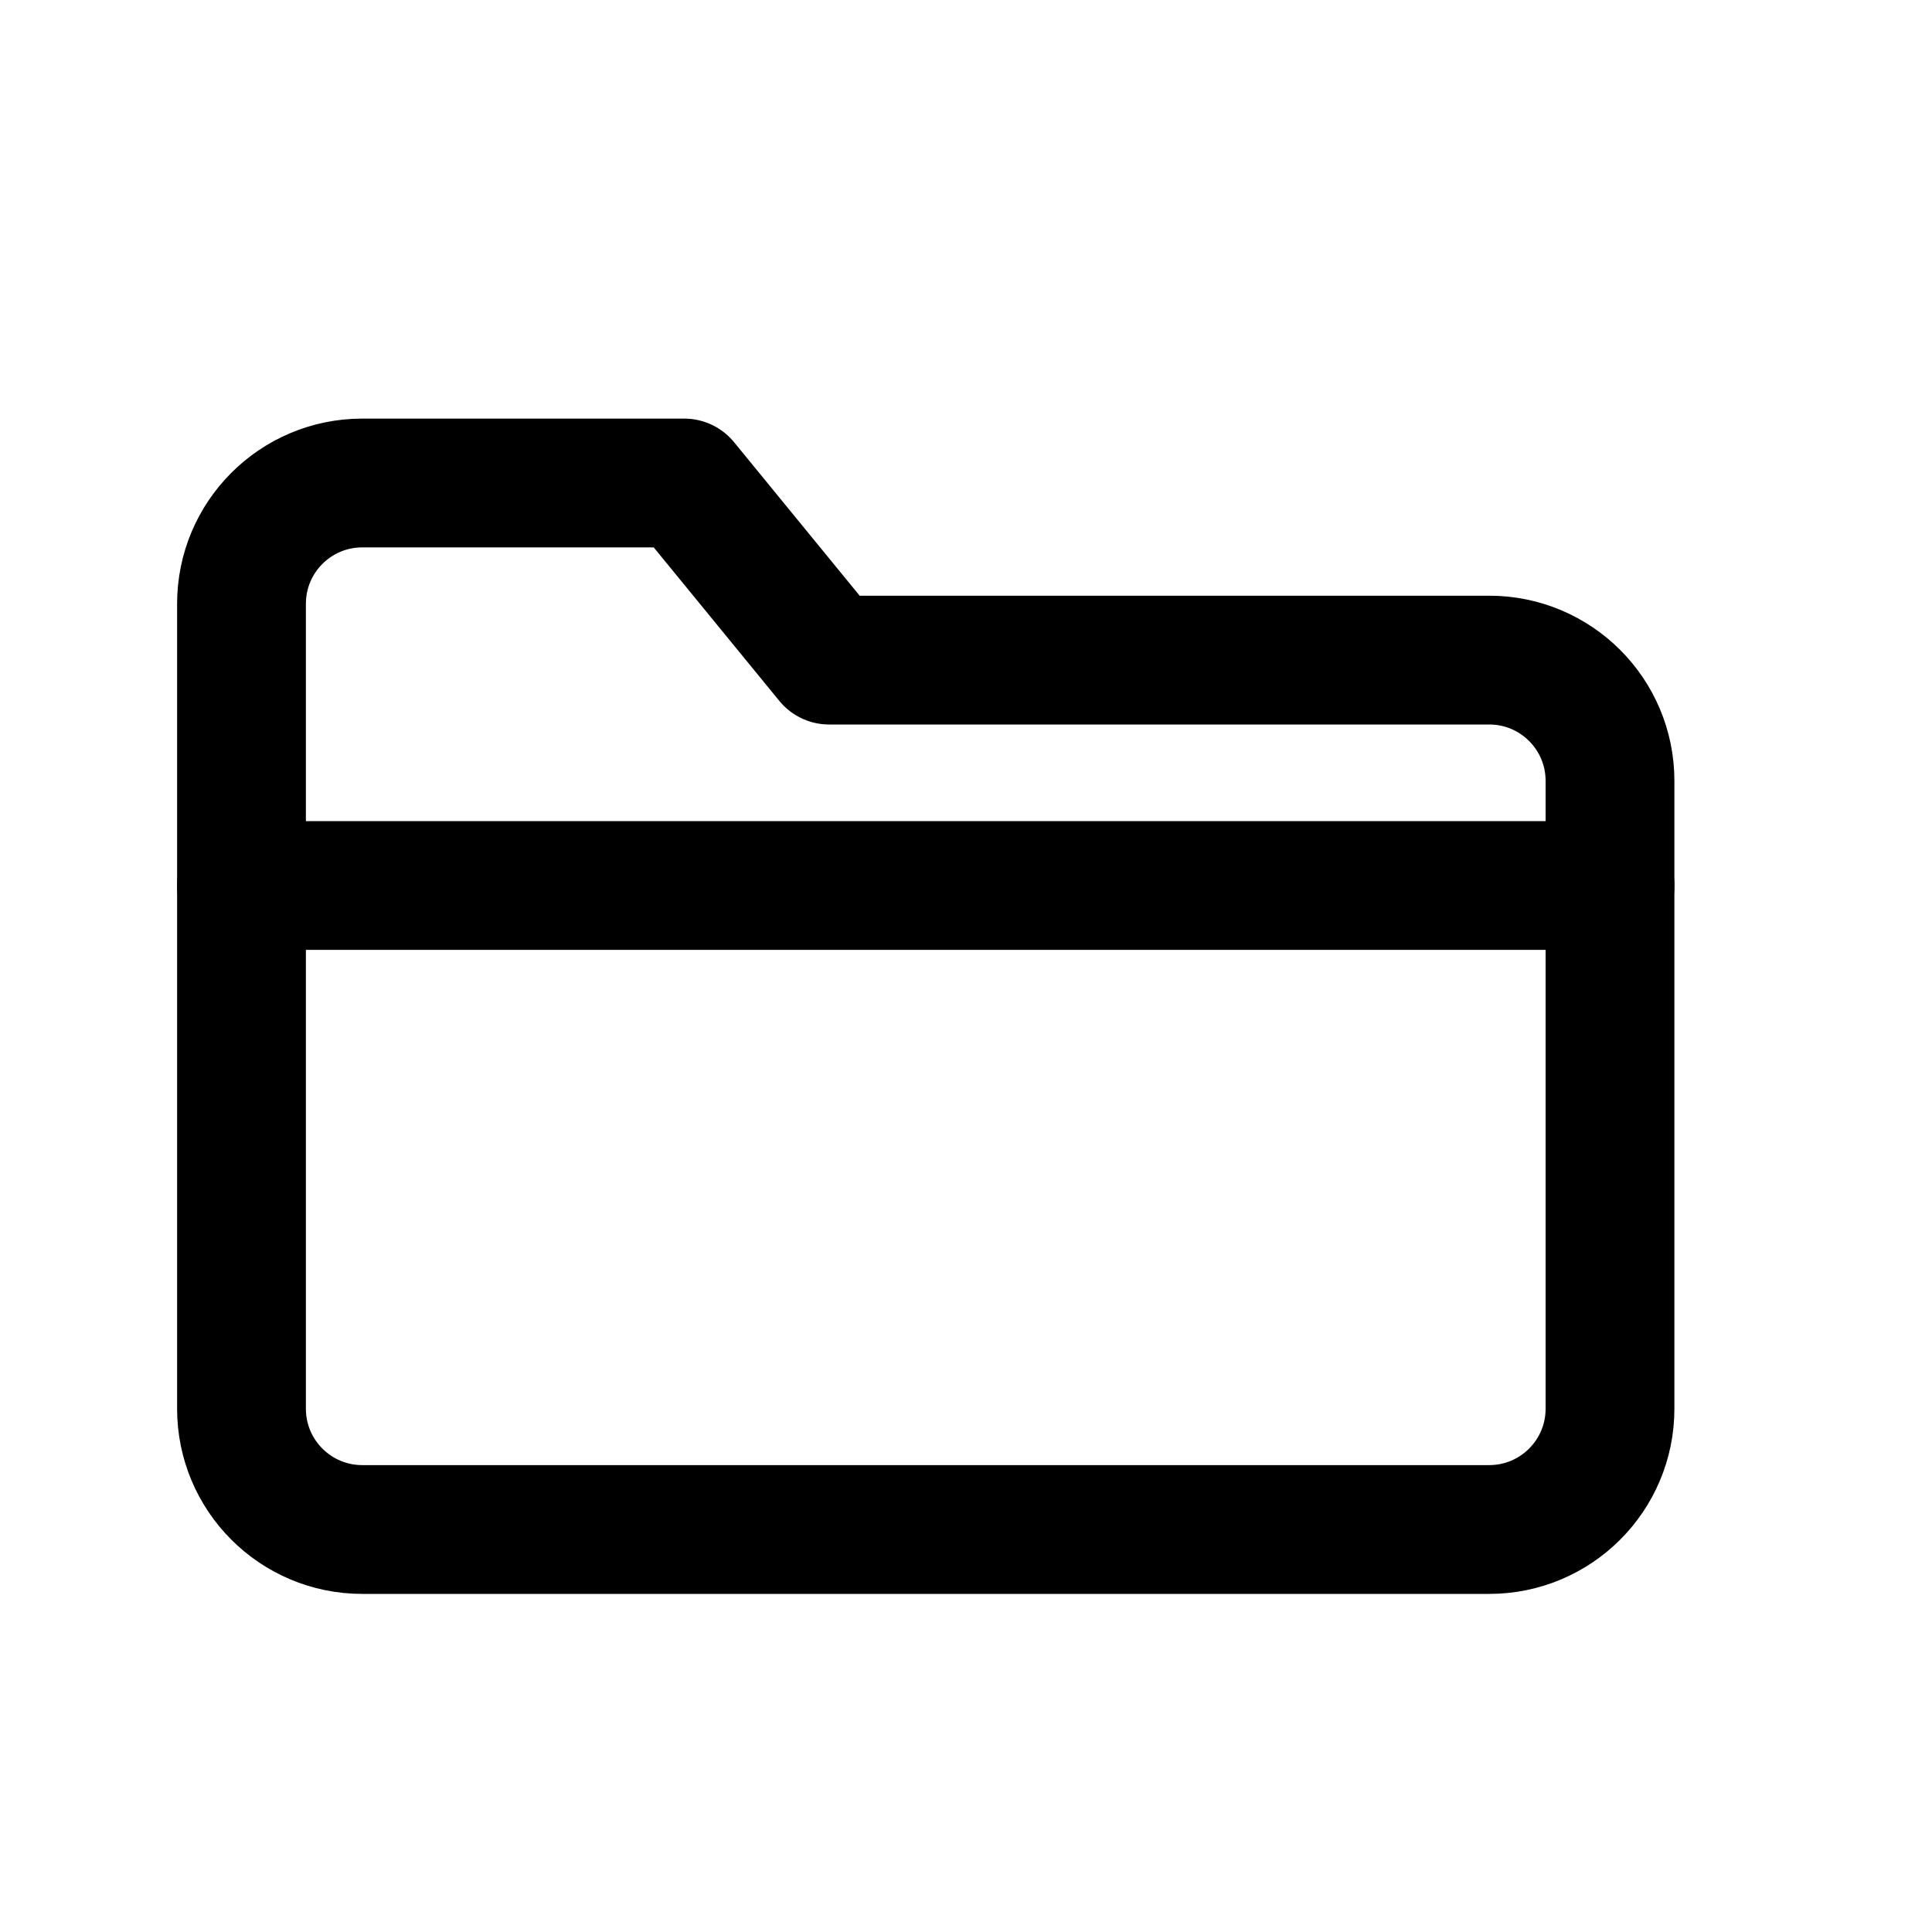
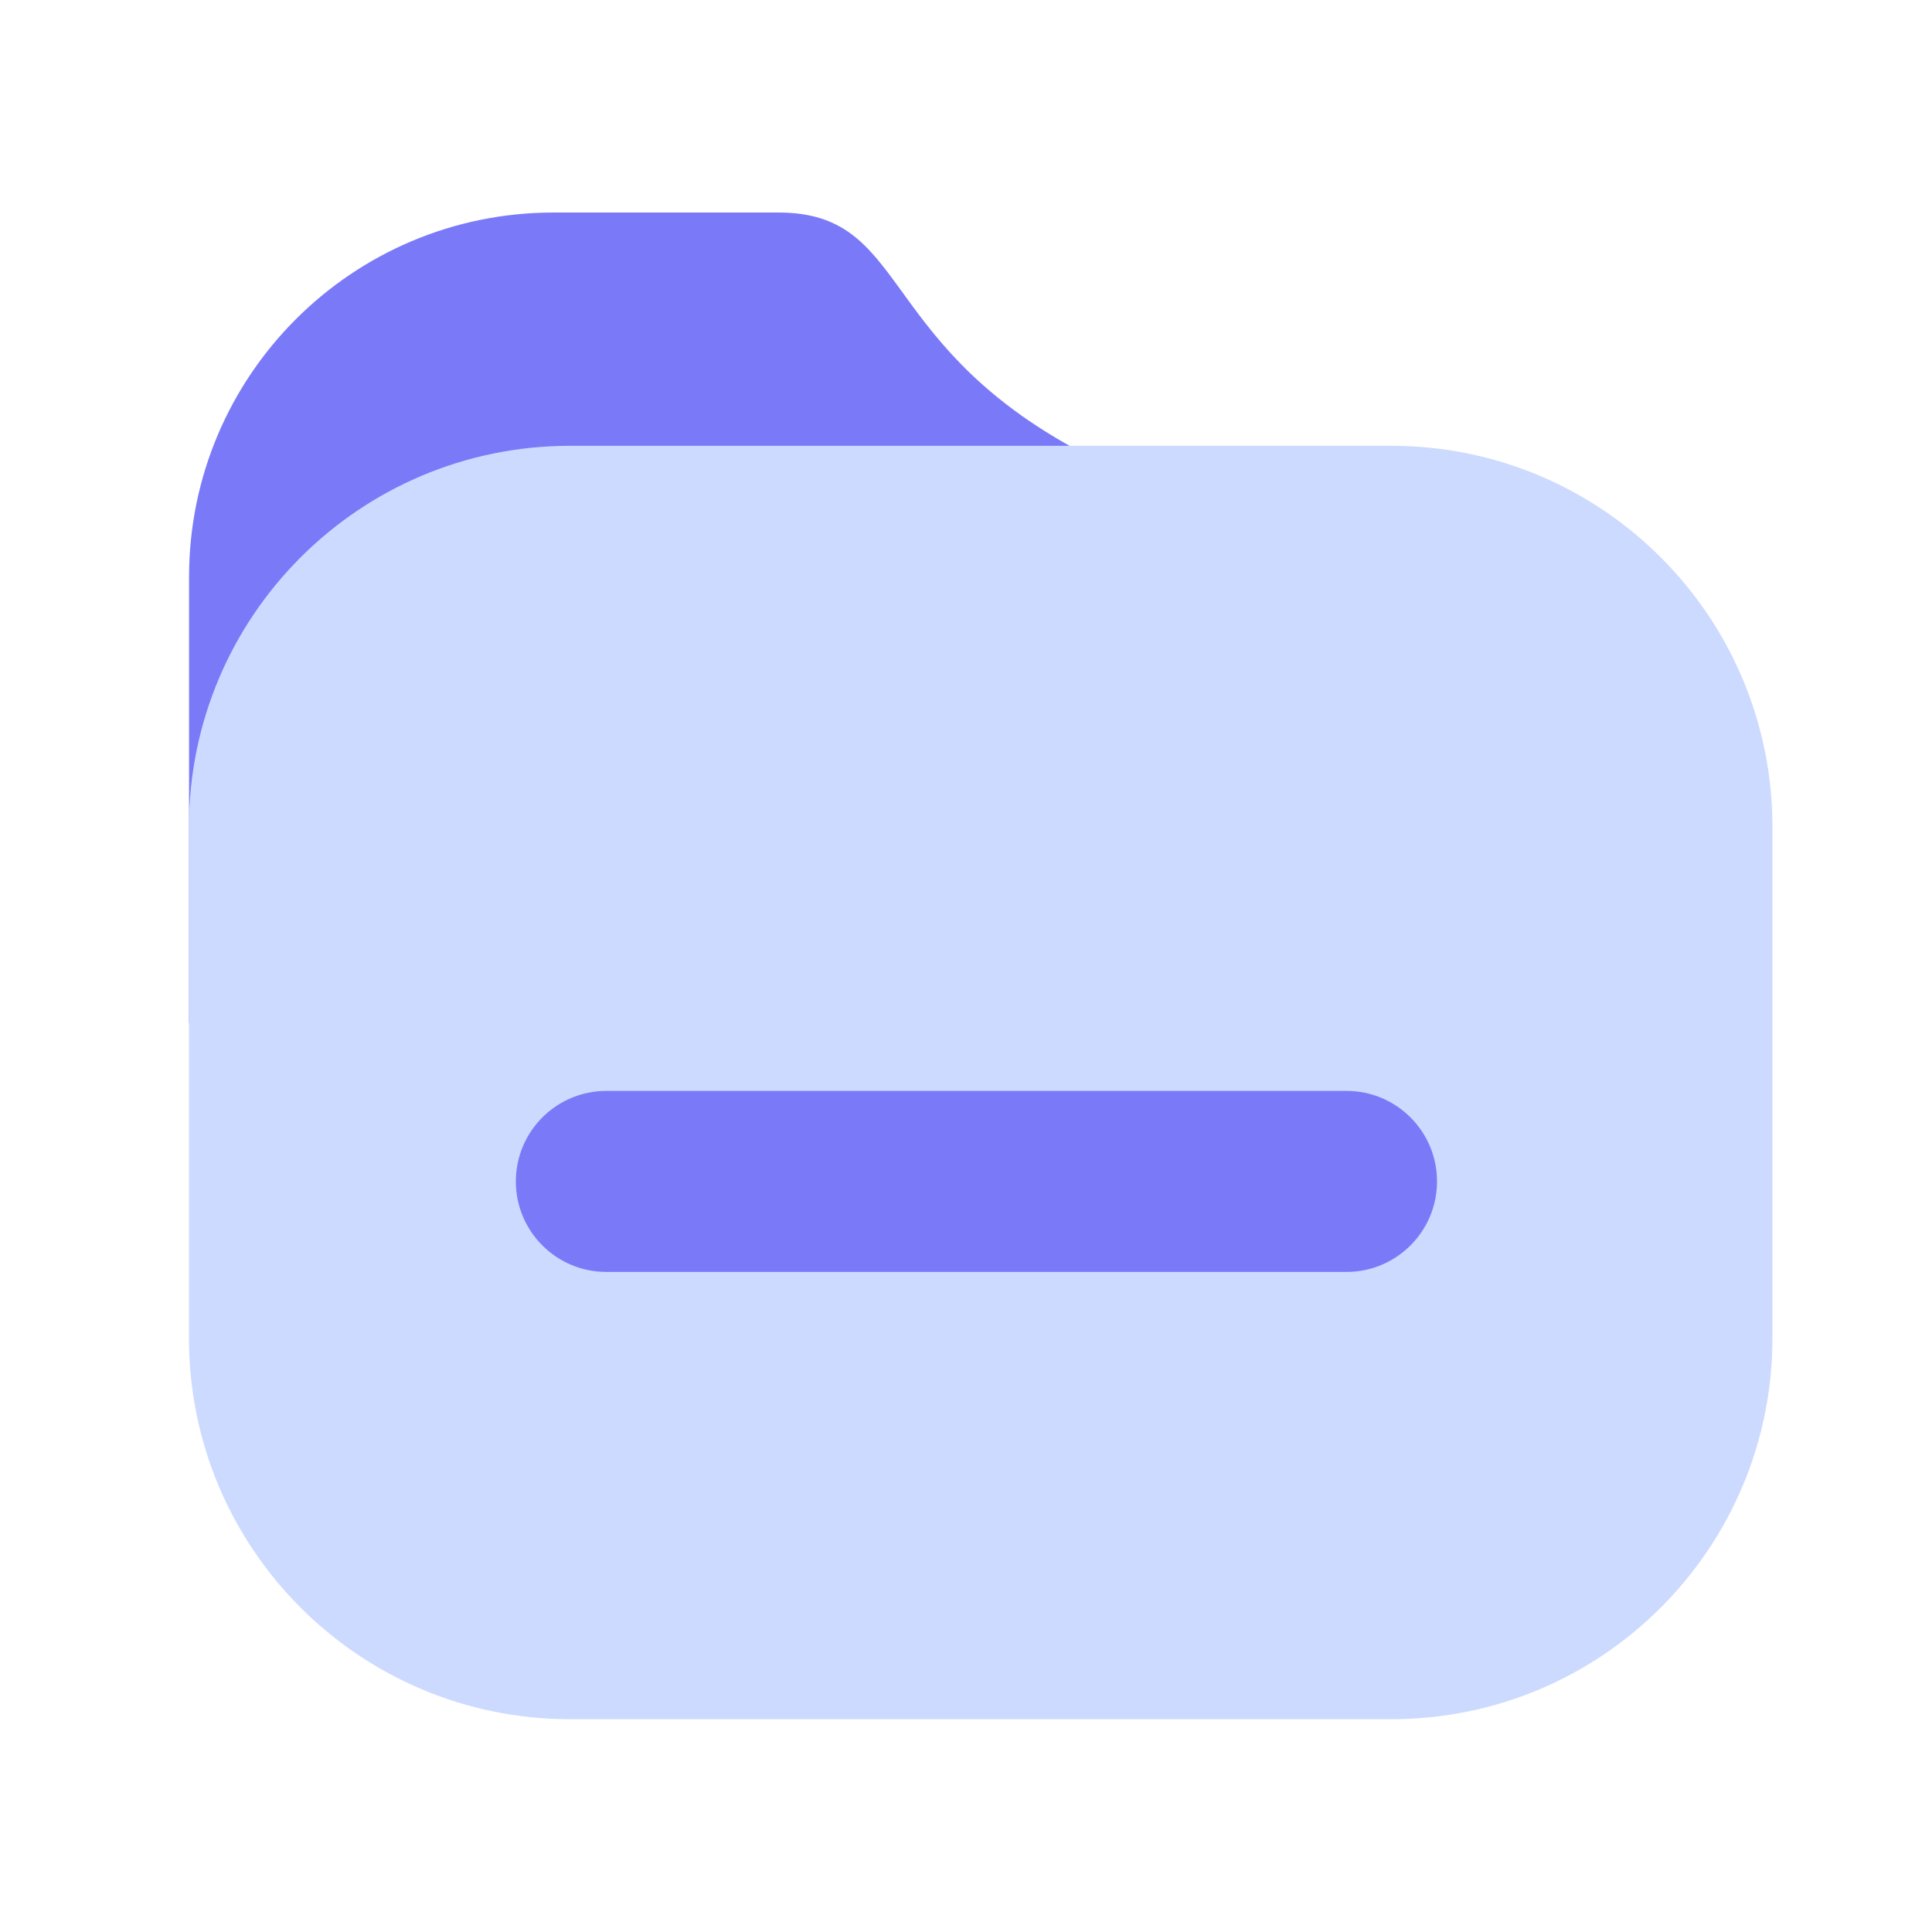
- <svg xmlns="http://www.w3.org/2000/svg" viewBox="0 0 24 24" fill="none" stroke="currentColor" stroke-width="1.6" stroke-linecap="round" stroke-linejoin="round">
-   <path d="M3 7.5A1.5 1.5 0 0 1 4.5 6h4l1.8 2.2h8.2A1.5 1.5 0 0 1 20 9.7v7.8A1.5 1.5 0 0 1 18.5 19h-14A1.5 1.5 0 0 1 3 17.5z" />
-   <path d="M3 11h17" />
+ <svg xmlns="http://www.w3.org/2000/svg" viewBox="0 0 1024 1024" width="48" height="48">
+   <path fill="#7A7AF9" d="M566.886 236.288C464.435 178.944 480.768 112.64 412.518 112.64H293.376c-106.701 0-193.178 86.477-193.178 193.178v236.339h466.688V236.288z" />
+   <path fill="#CCDAFF" d="M737.485 911.206H302.131c-111.565 0-201.984-90.419-201.984-201.984V438.272c0-111.565 90.419-201.984 201.984-201.984h435.302c111.565 0 201.984 90.419 201.984 201.984v270.95c0 111.514-90.419 201.984-201.933 201.984z" />
+   <path fill="#7A7AF9" d="M713.677 674.15H321.382c-26.522 0-47.974-21.504-47.974-47.974 0-26.522 21.504-47.974 47.974-47.974h392.294c26.522 0 47.974 21.504 47.974 47.974 0 26.47-21.504 47.974-47.974 47.974z" />
</svg>
